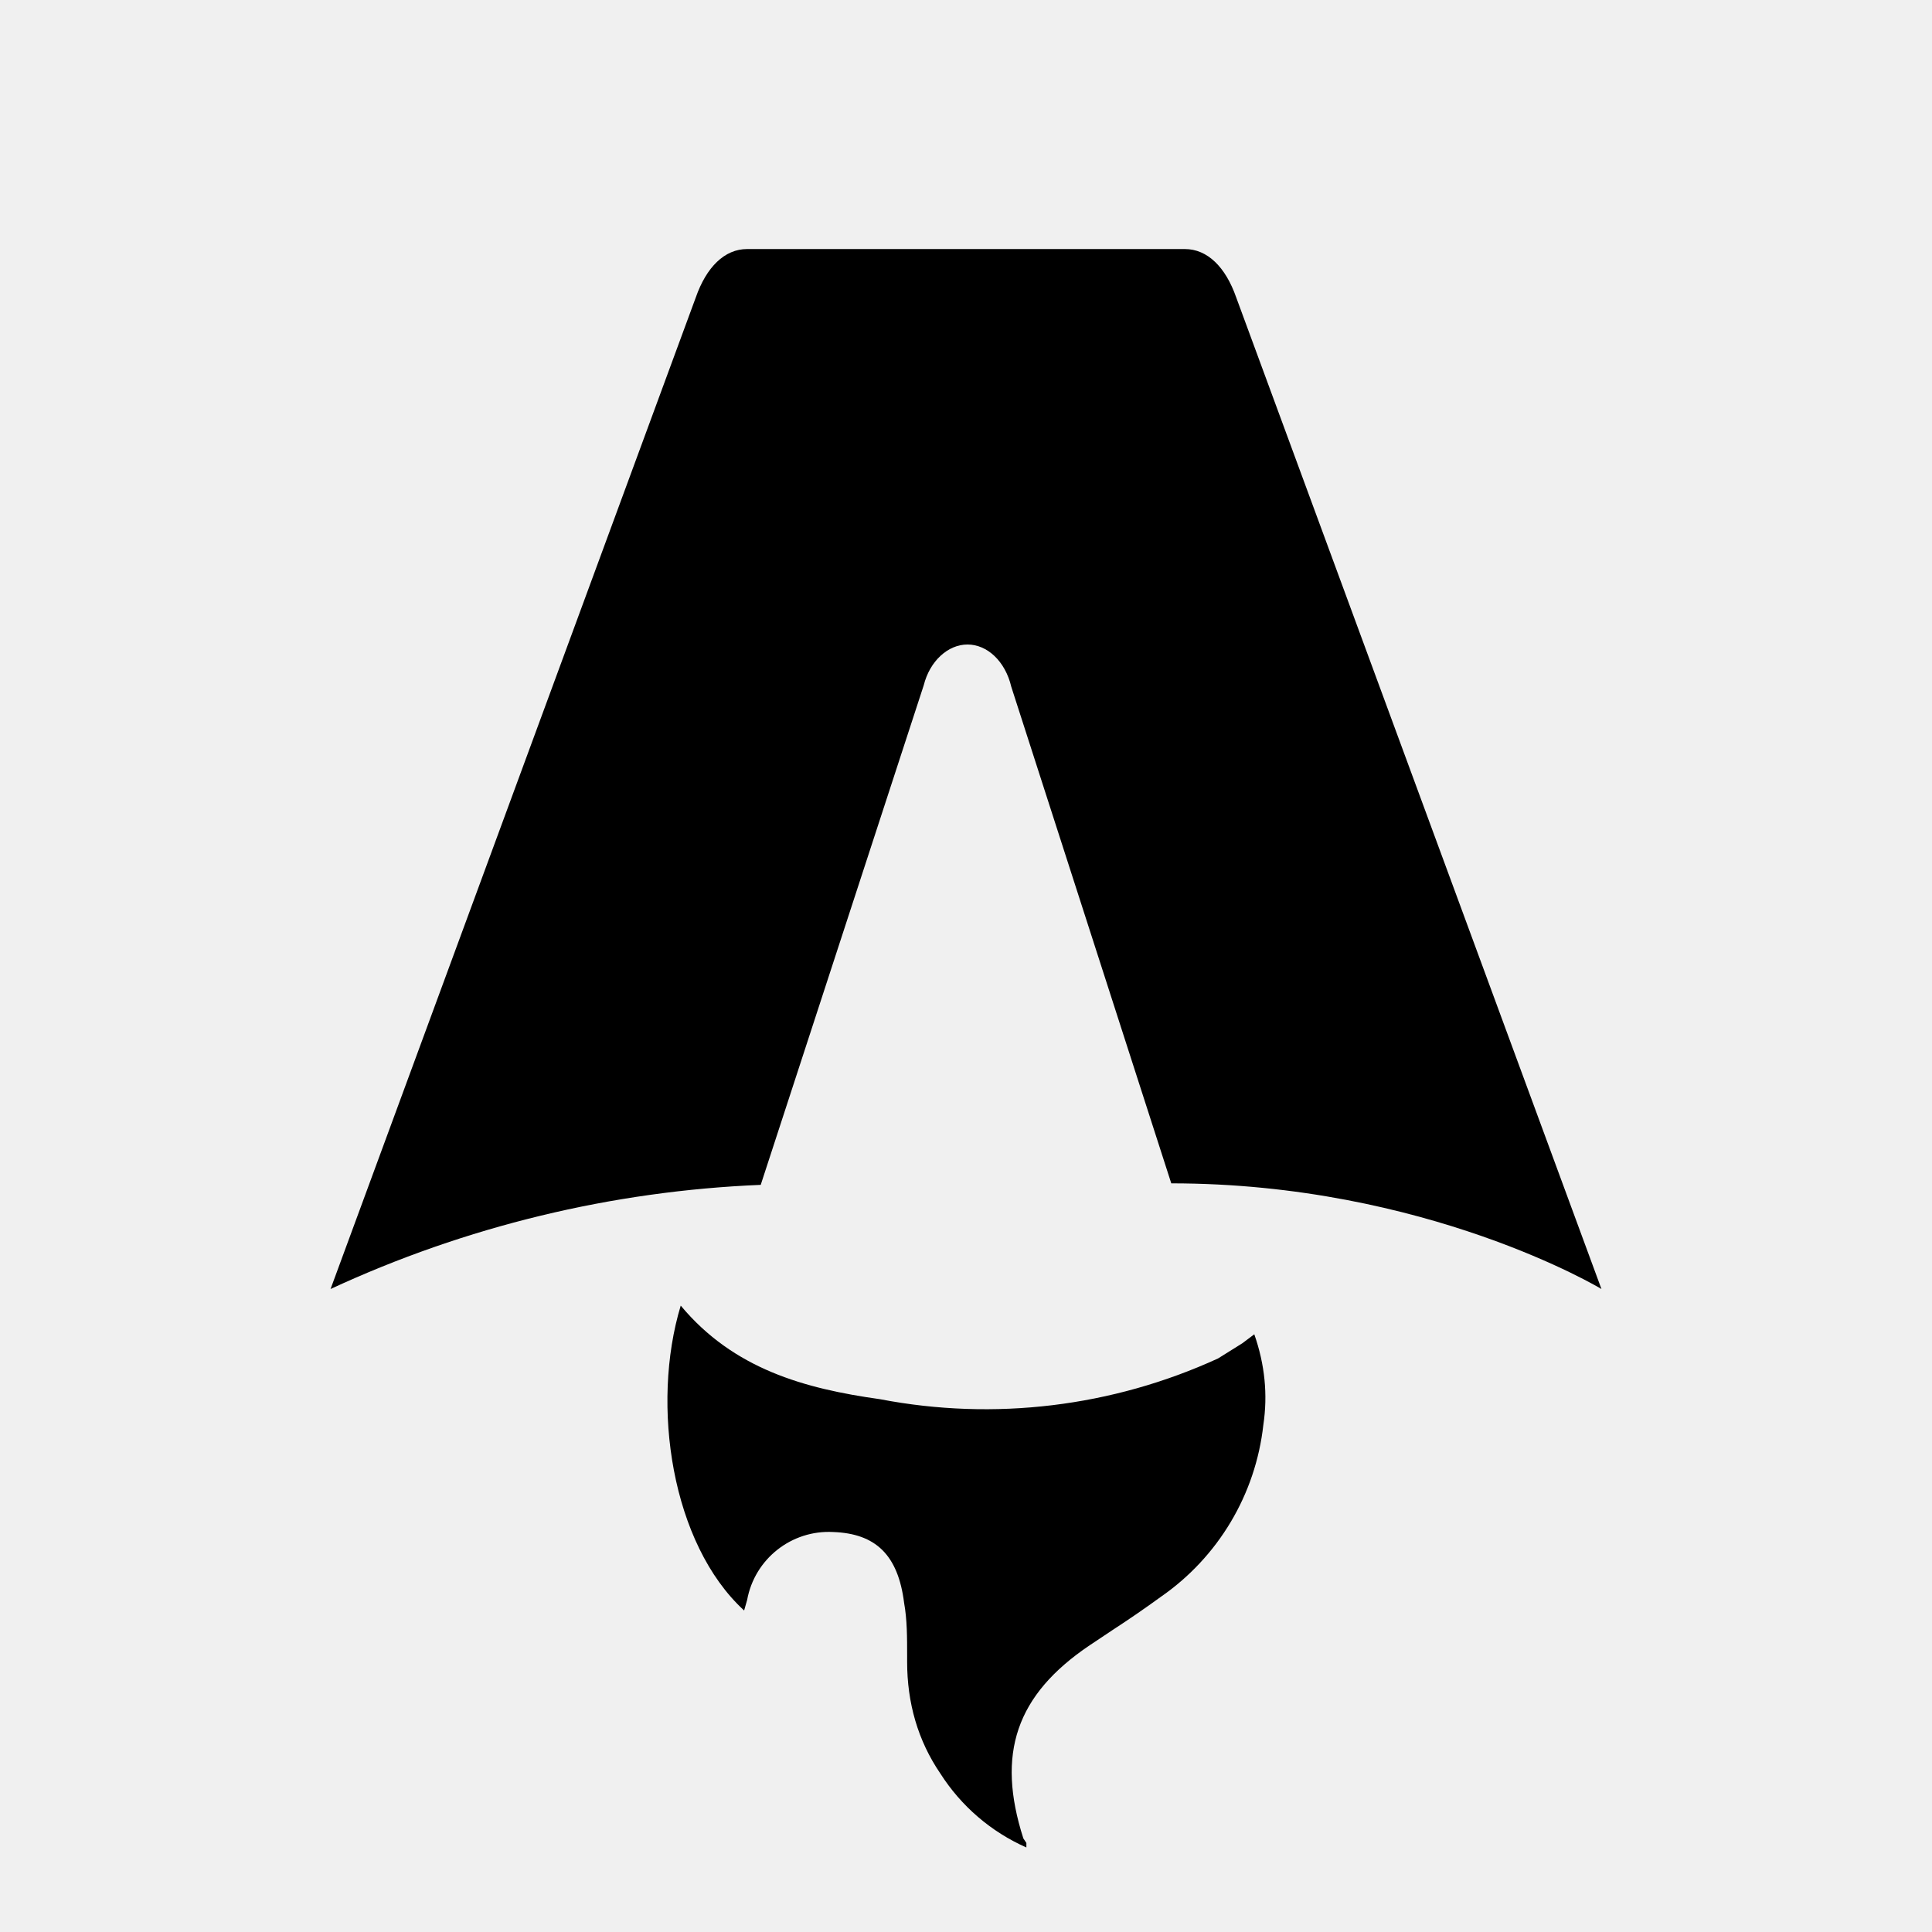
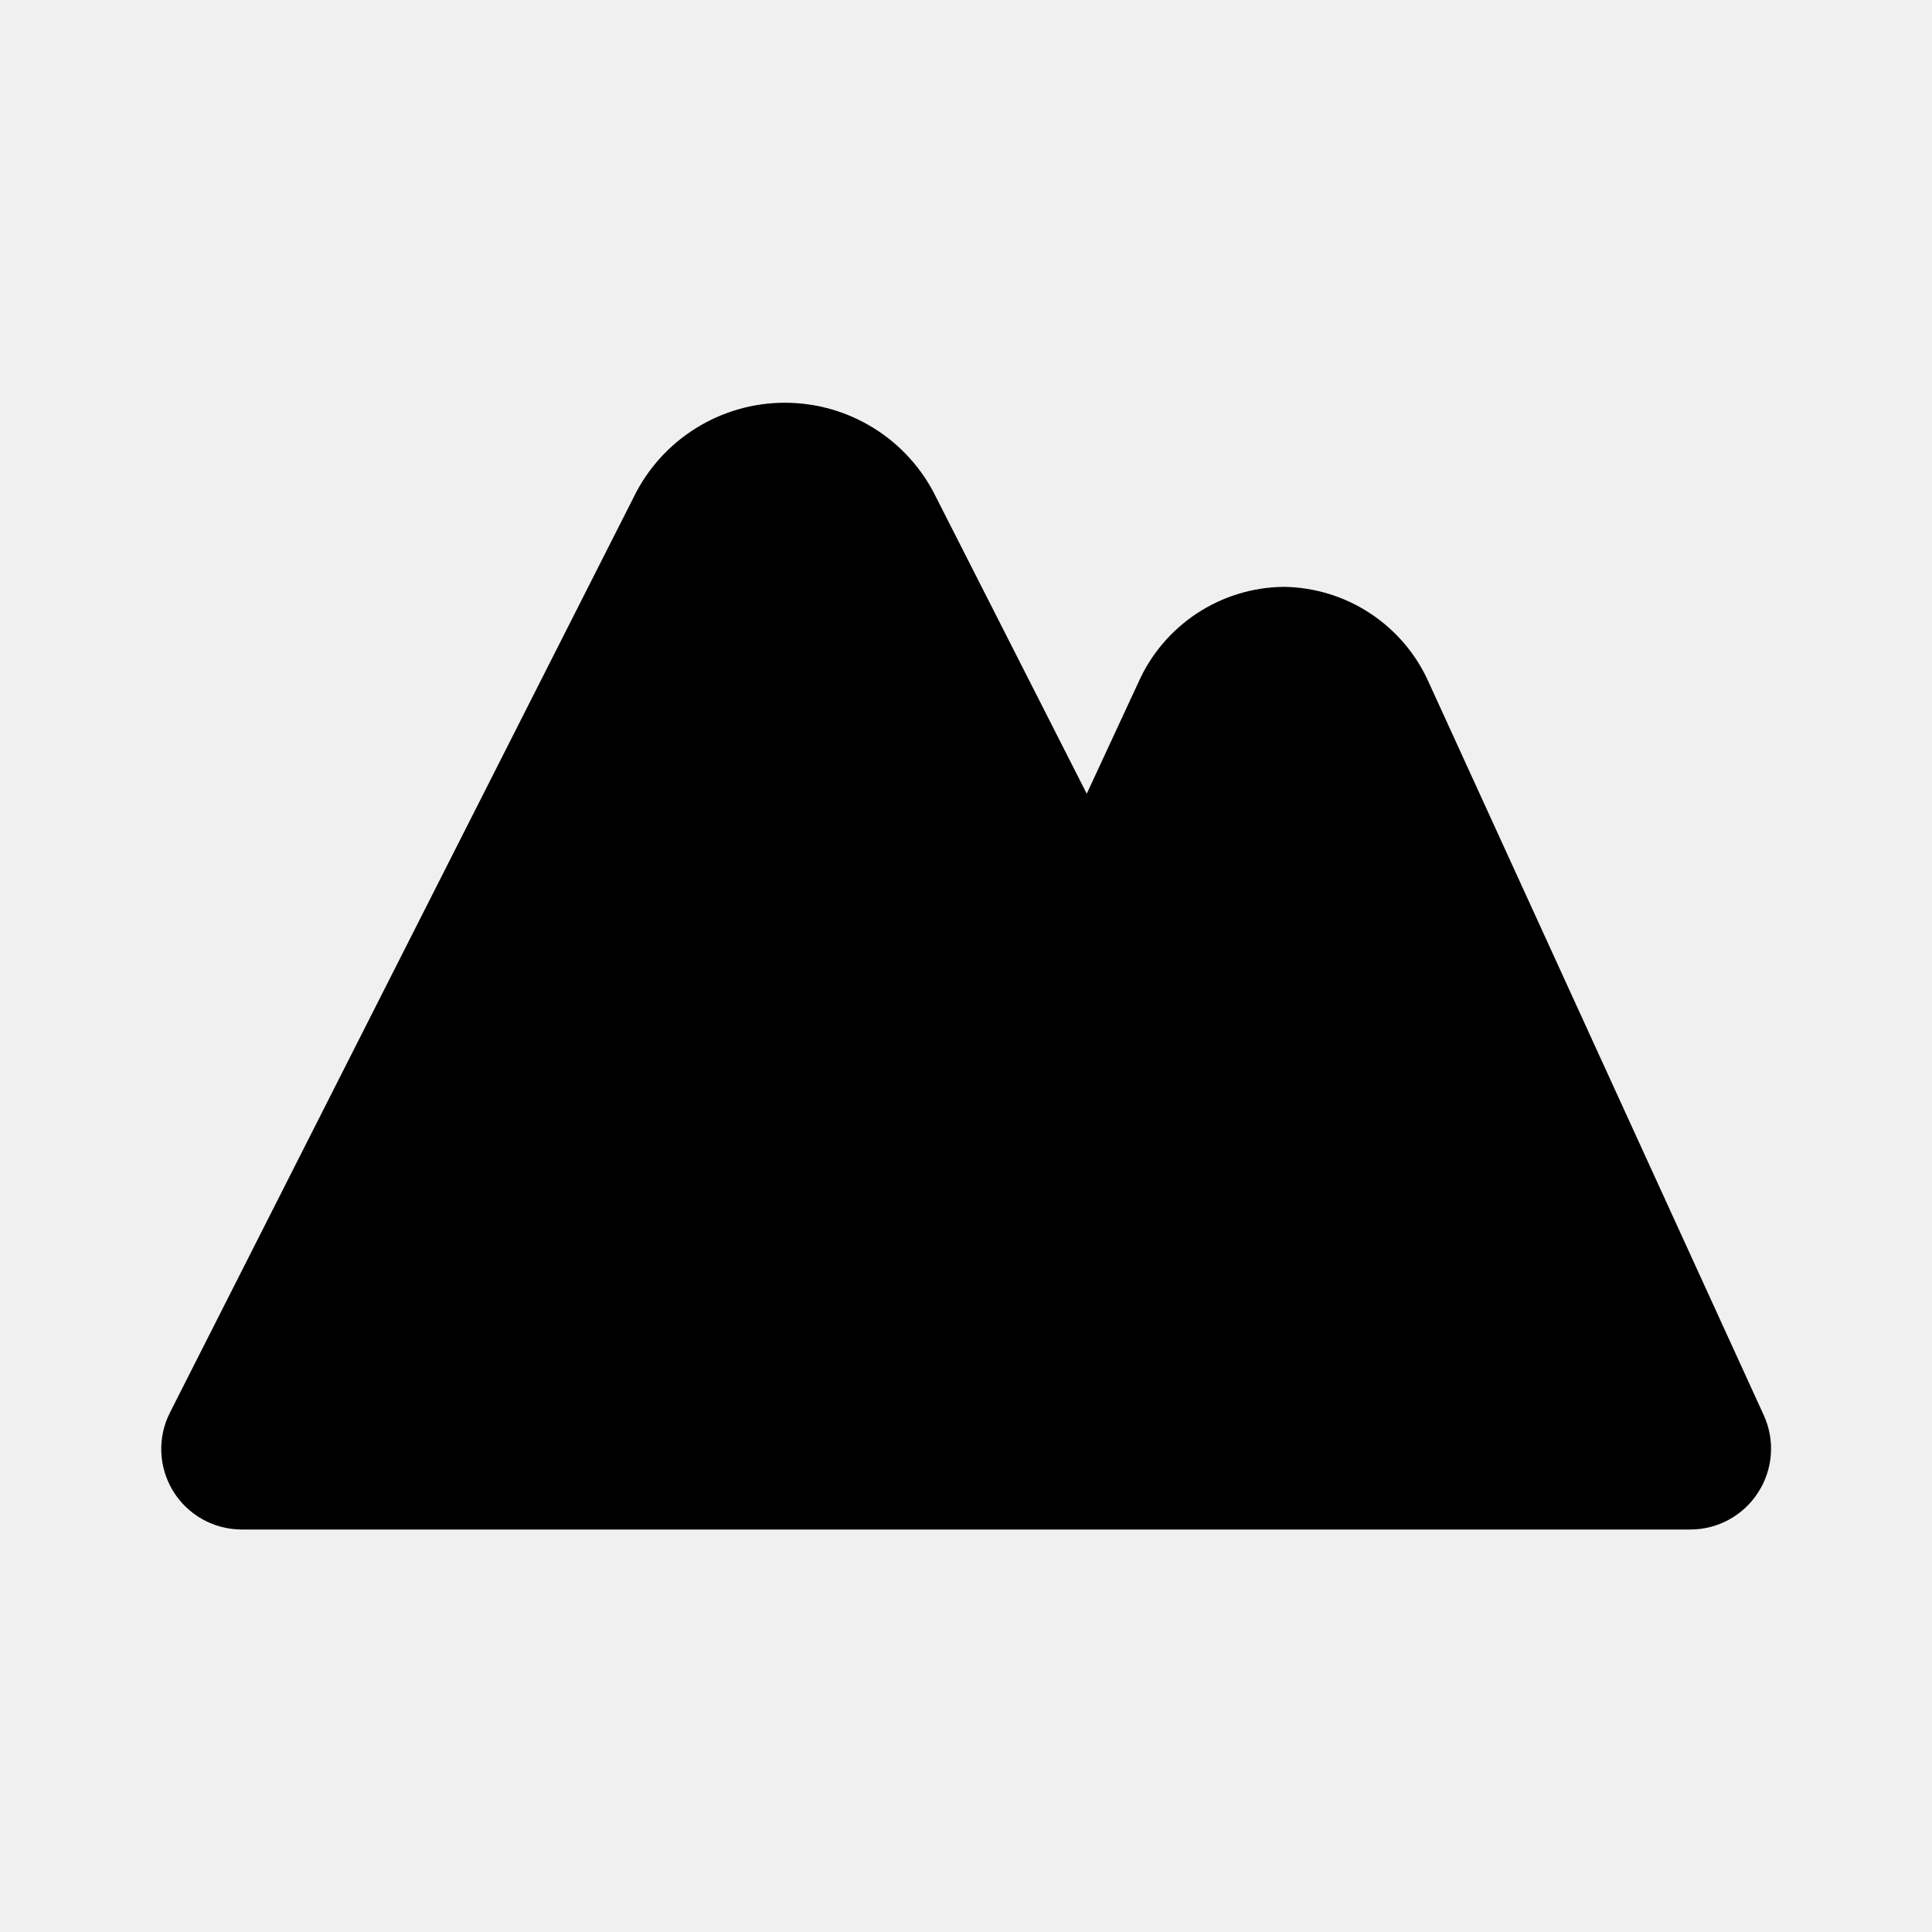
- <svg xmlns="http://www.w3.org/2000/svg" fill="none" viewBox="0 0 128 128">
-   <path d="M50.4 78.5a75.1 75.1 0 0 0-28.5 6.9l24.2-65.7c.7-2 1.9-3.2 3.4-3.2h29c1.5 0 2.7 1.2 3.4 3.2l24.2 65.7s-11.6-7-28.5-7L67 45.5c-.4-1.7-1.6-2.8-2.9-2.8-1.3 0-2.5 1.1-2.9 2.7L50.4 78.5Zm-1.1 28.2Zm-4.2-20.2c-2 6.6-.6 15.8 4.2 20.2a17.5 17.5 0 0 1 .2-.7 5.5 5.5 0 0 1 5.7-4.5c2.8.1 4.3 1.5 4.7 4.7.2 1.1.2 2.3.2 3.5v.4c0 2.7.7 5.2 2.2 7.4a13 13 0 0 0 5.7 4.9v-.3l-.2-.3c-1.8-5.6-.5-9.5 4.4-12.8l1.5-1a73 73 0 0 0 3.2-2.2 16 16 0 0 0 6.8-11.4c.3-2 .1-4-.6-6l-.8.6-1.6 1a37 37 0 0 1-22.4 2.7c-5-.7-9.7-2-13.2-6.2Z" />
-   <style>
-         path { fill: #000; }
-         @media (prefers-color-scheme: dark) {
-             path { fill: #FFF; }
-         }
-     </style>
+ <svg xmlns="http://www.w3.org/2000/svg" width="800px" height="800px" viewBox="0 0 24 24" id="Flat_Color" data-name="Flat Color">
+   <path id="primary" d="M21.91,17.58l-4.16-9.1a2,2,0,0,0-1.81-1.19h0a2,2,0,0,0-1.8,1.19L13.5,9.86,11.63,6.18a2.09,2.09,0,0,0-3.76,0h0L2.11,17.55A1,1,0,0,0,3,19H21a1,1,0,0,0,.84-.46A1,1,0,0,0,21.91,17.58Z" style="fill:#000000" />
</svg>
